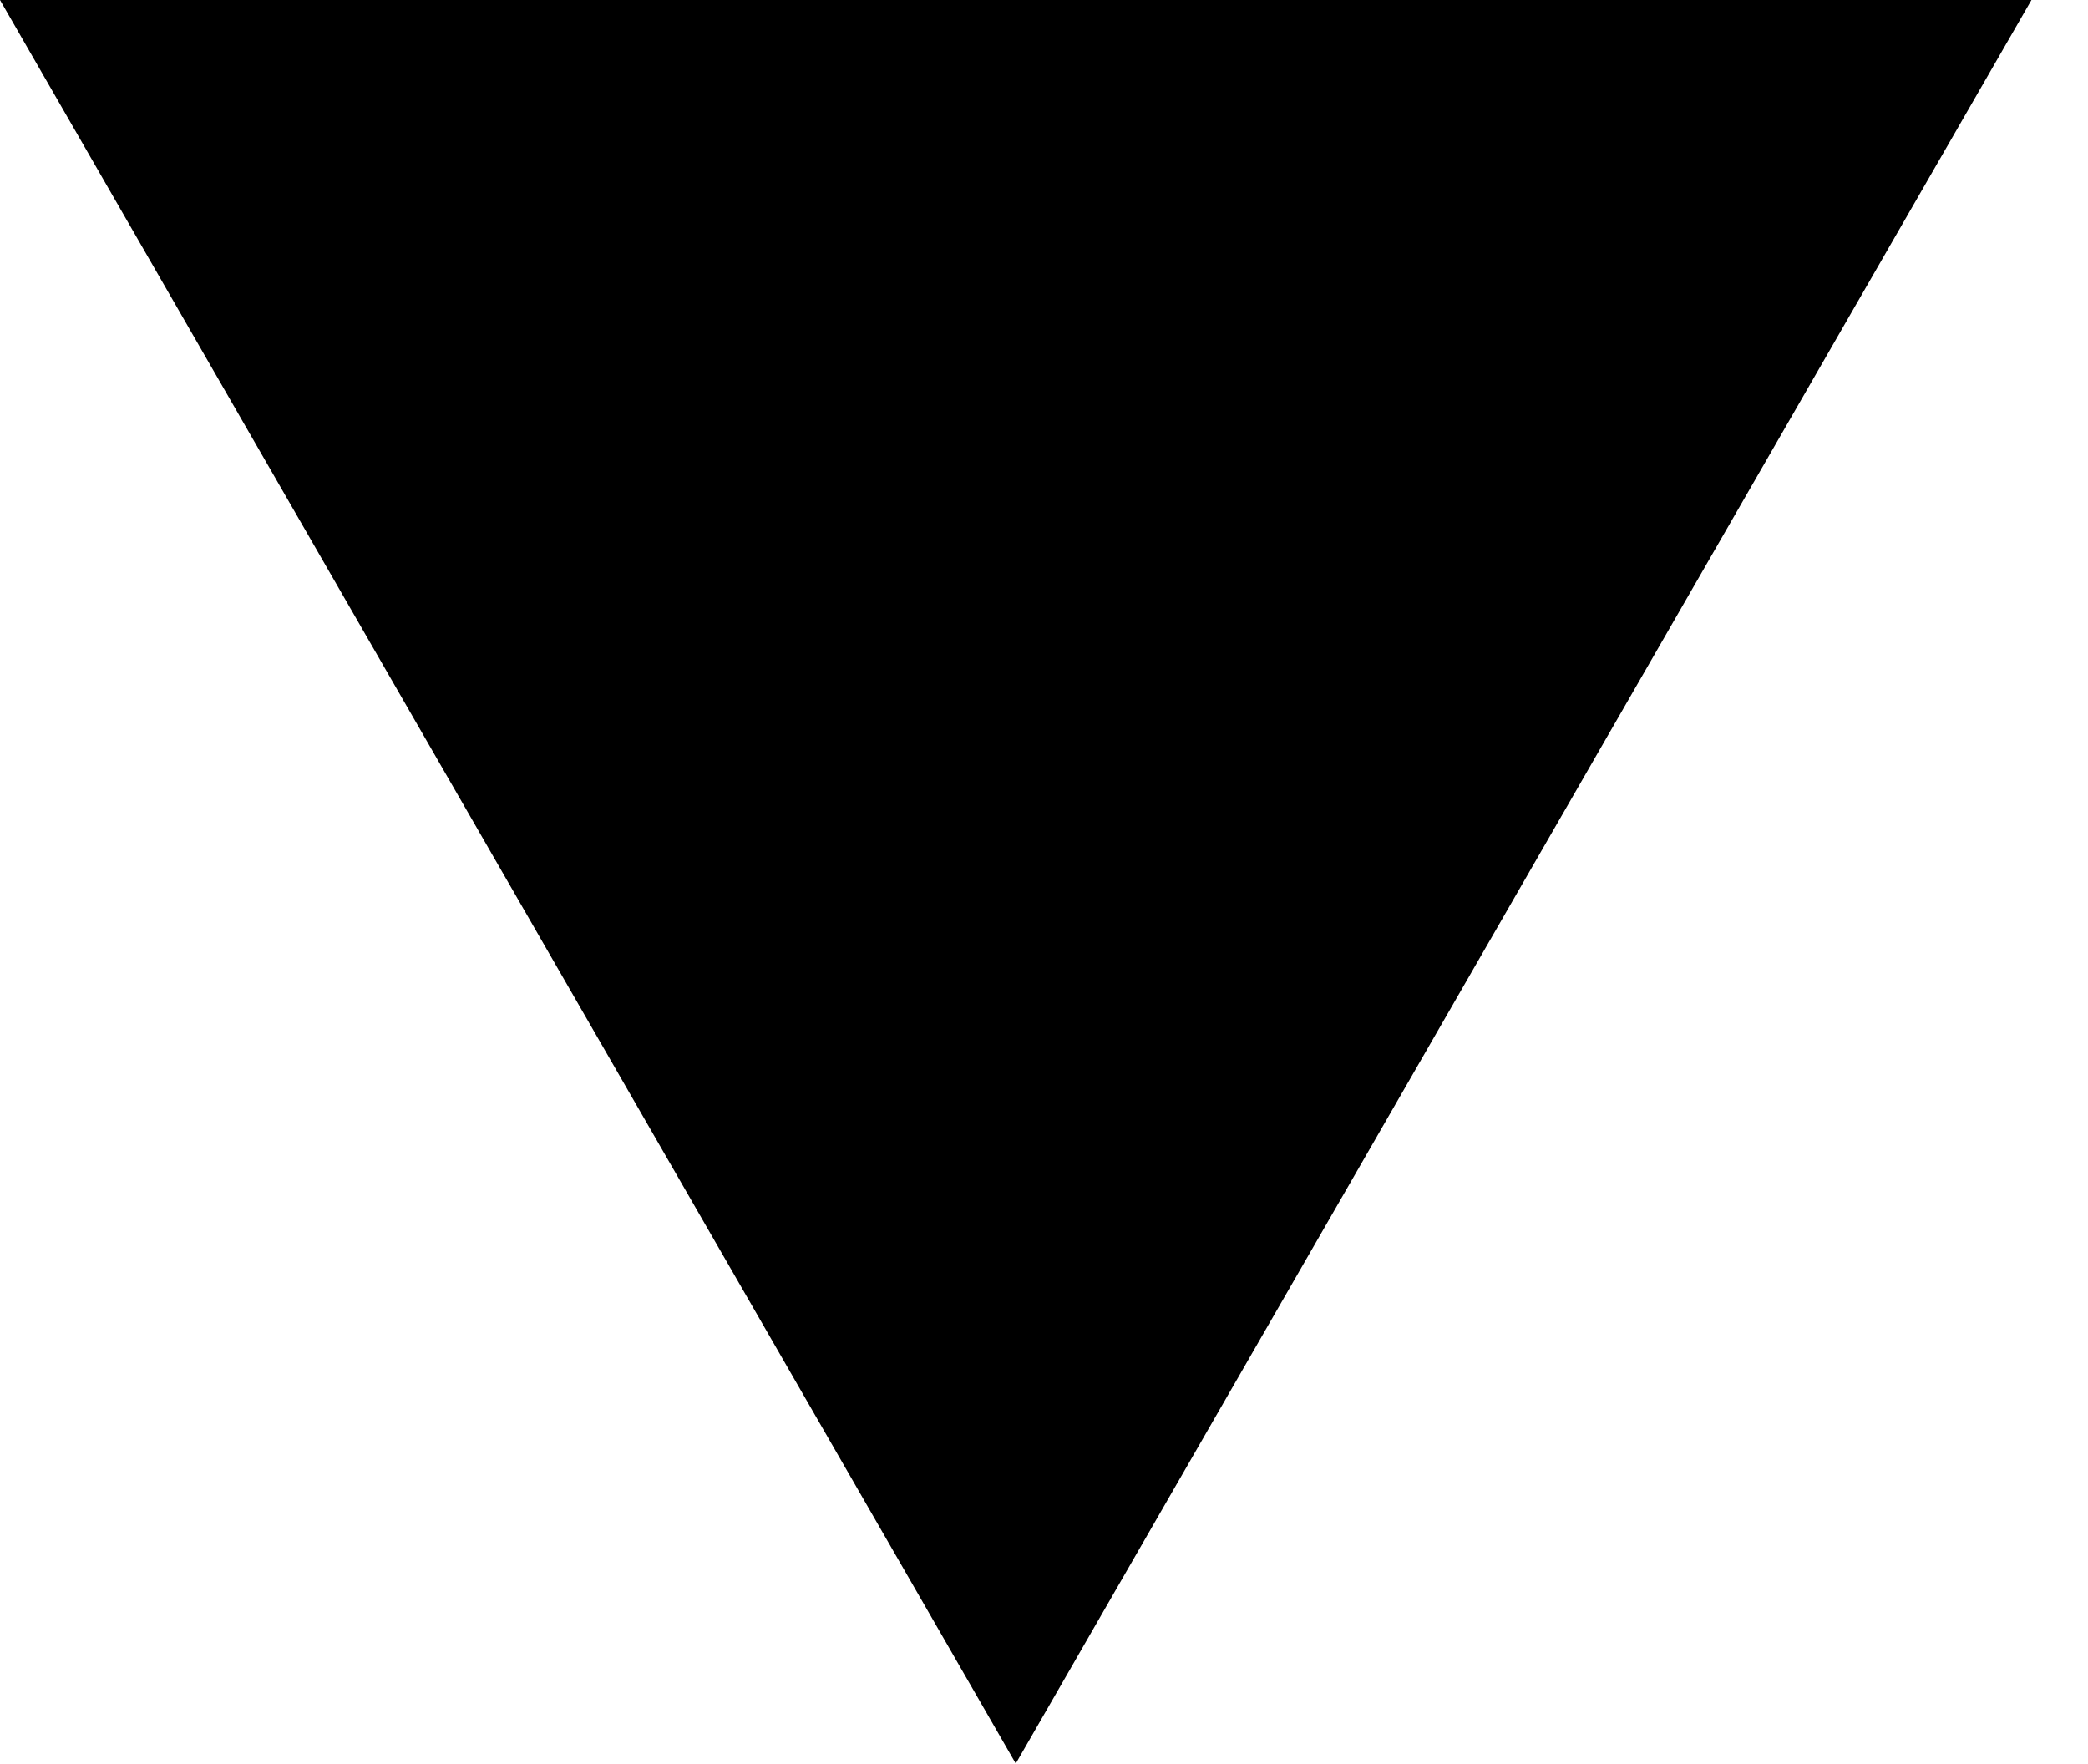
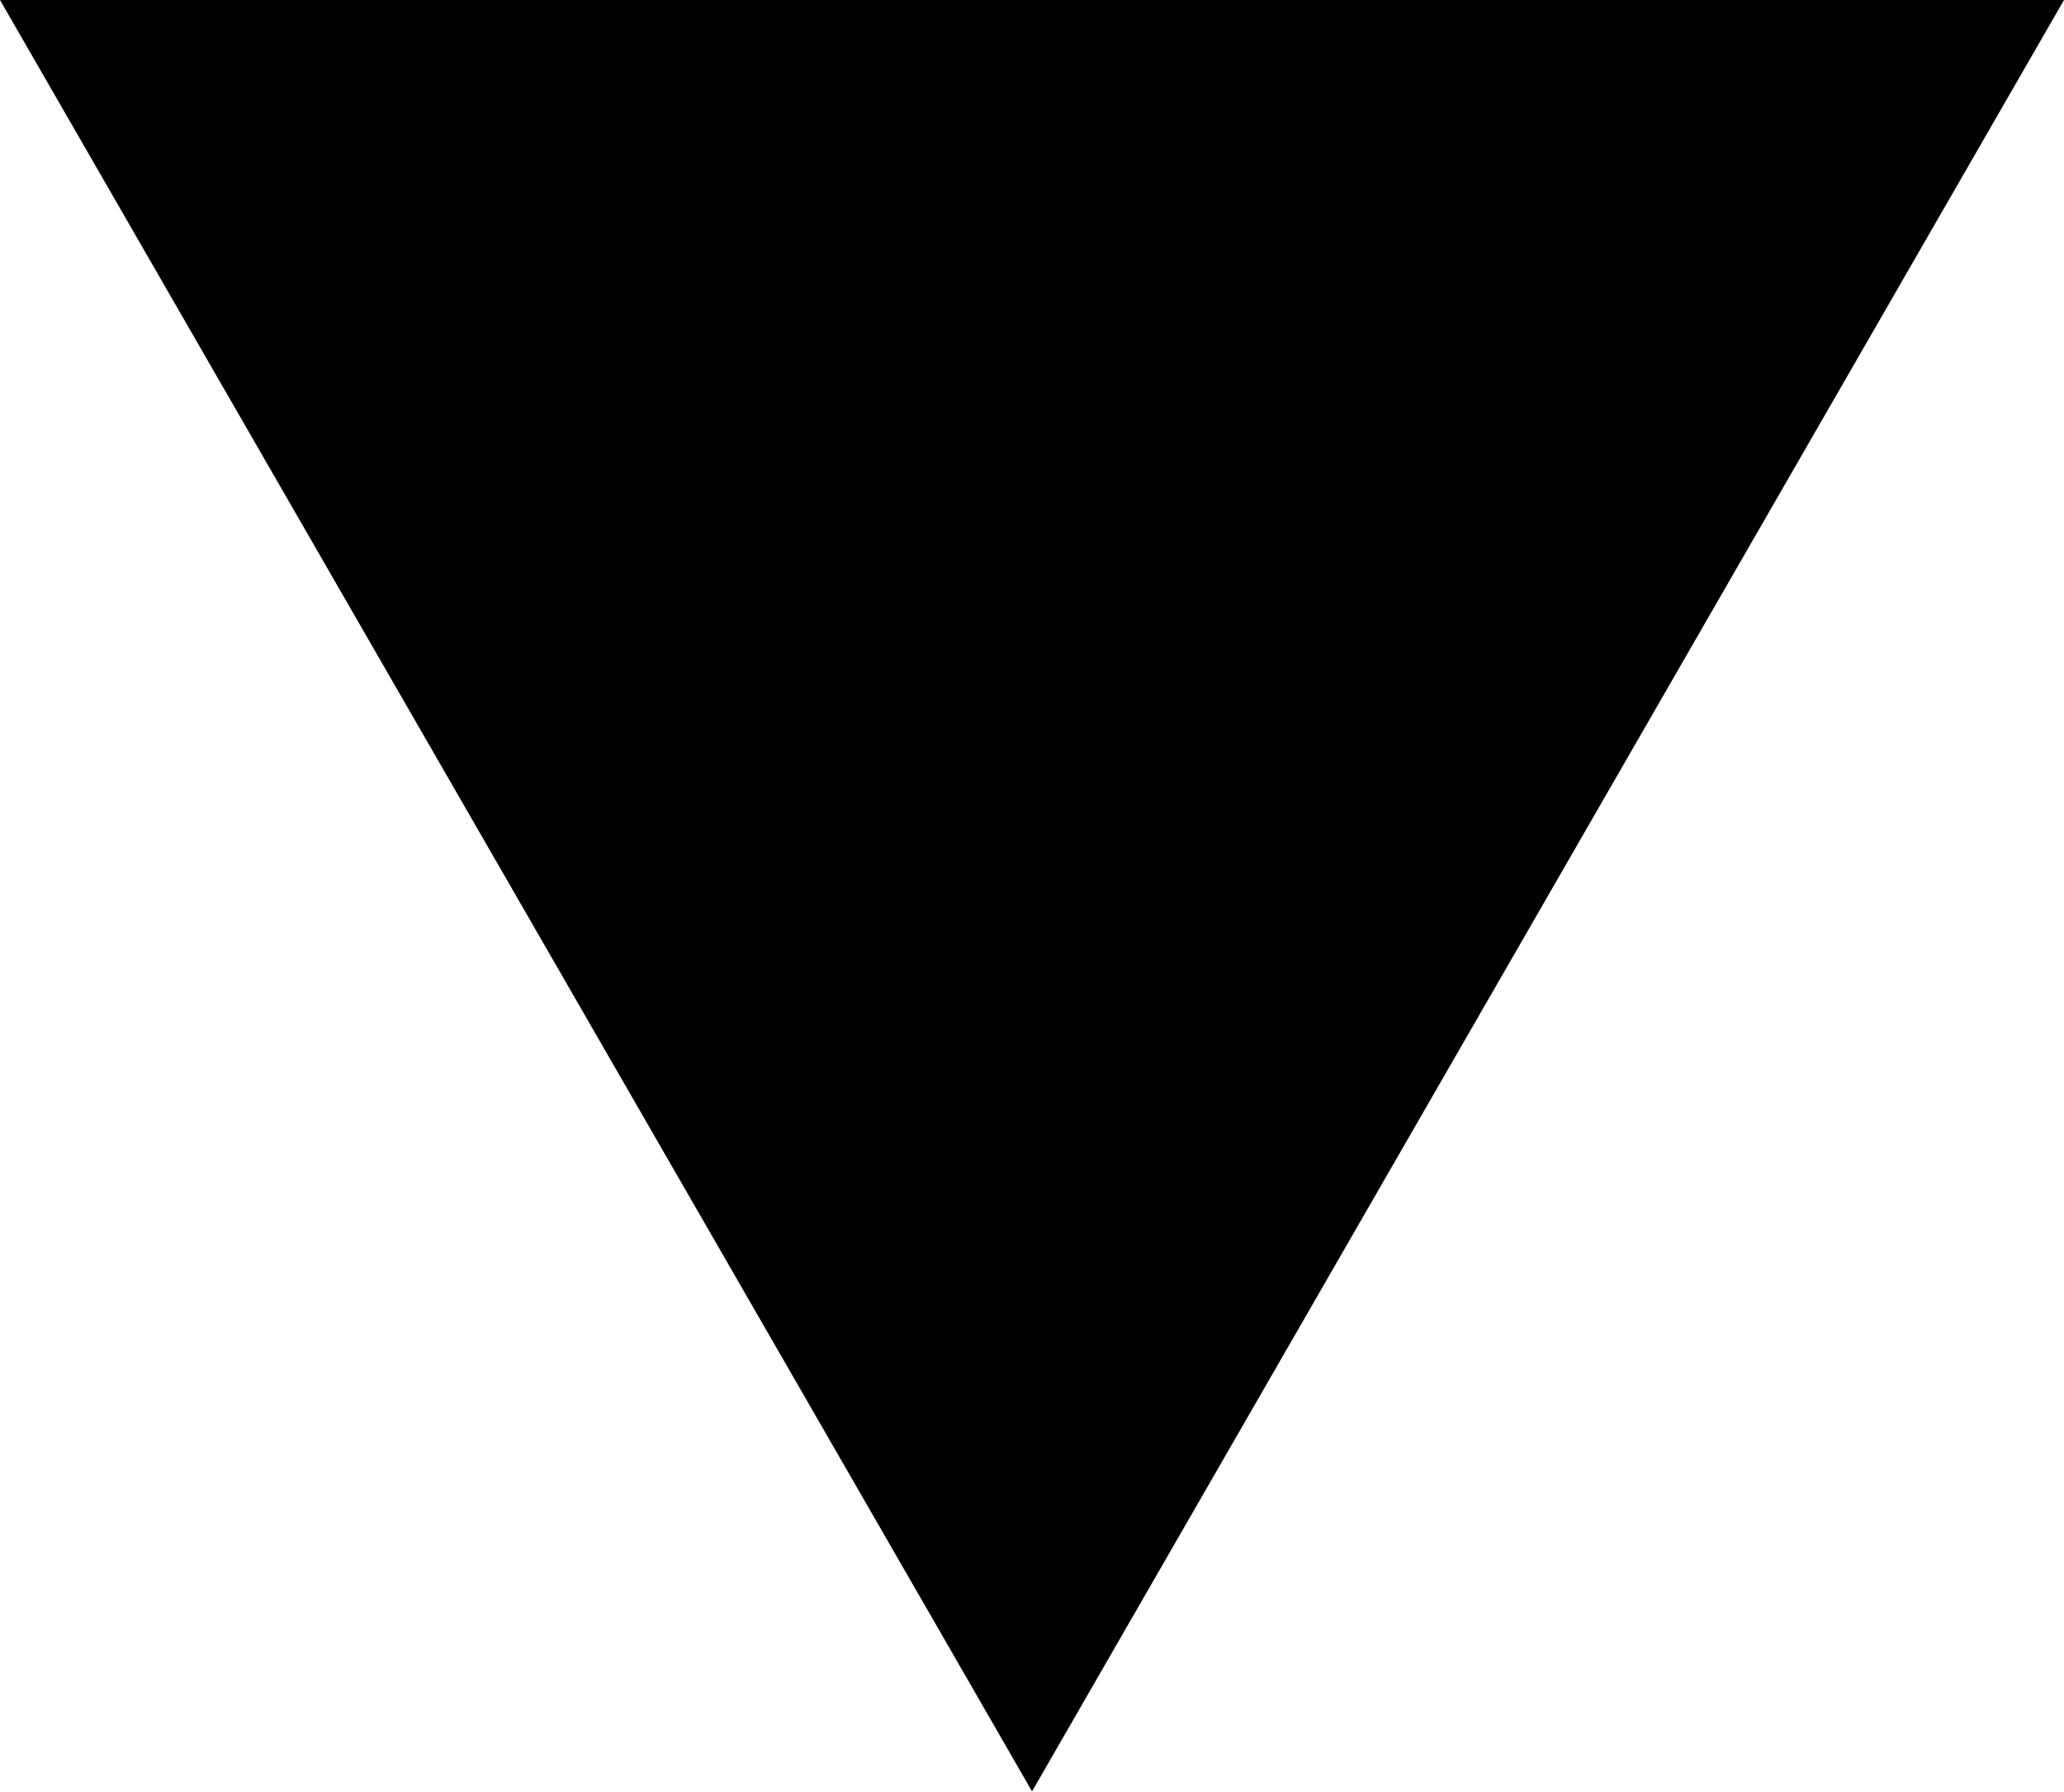
- <svg xmlns="http://www.w3.org/2000/svg" version="1.1" id="Layer_1" x="0px" y="0px" width="25.919px" height="21.891px" viewBox="0 0 25.919 21.891" enable-background="new 0 0 25.919 21.891" xml:space="preserve">
+ <svg xmlns="http://www.w3.org/2000/svg" version="1.1" id="Layer_1" x="0px" y="0px" width="25.217px" height="21.891px" viewBox="0 0 25.217 21.891" enable-background="new 0 0 25.217 21.891" xml:space="preserve">
  <g>
    <polyline points="0,0 25.217,0 12.609,21.891  " />
  </g>
</svg>
